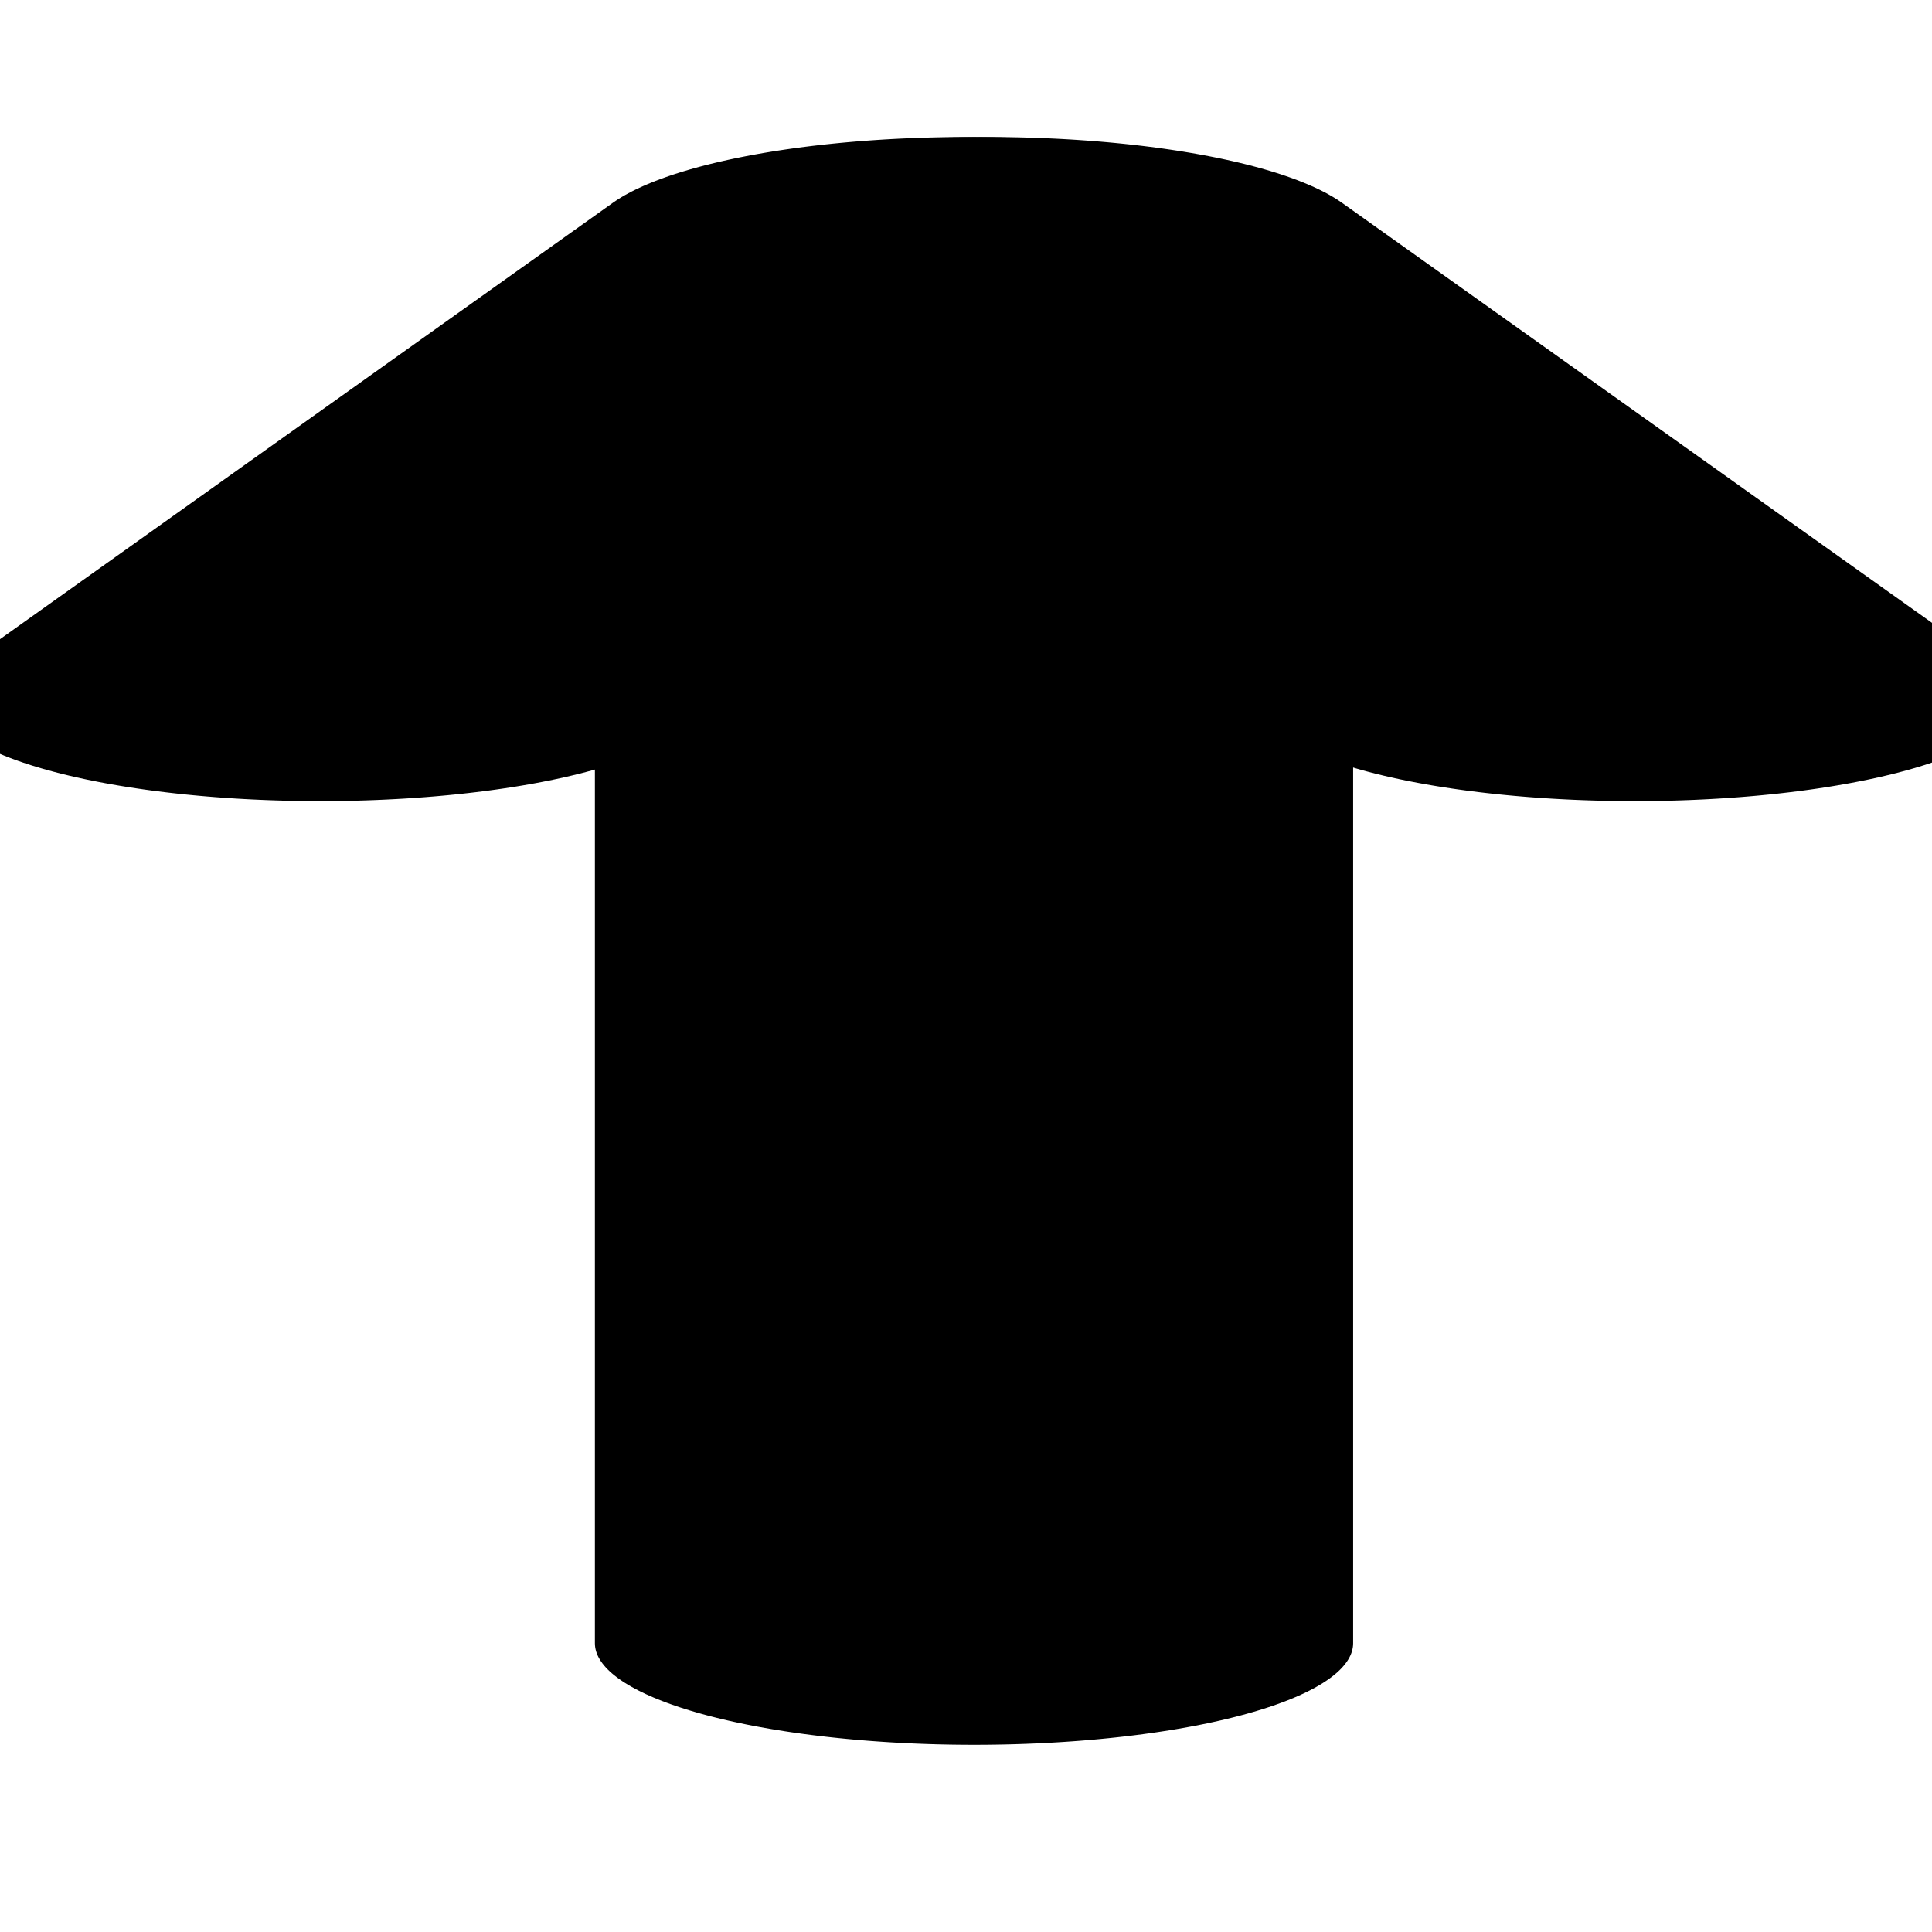
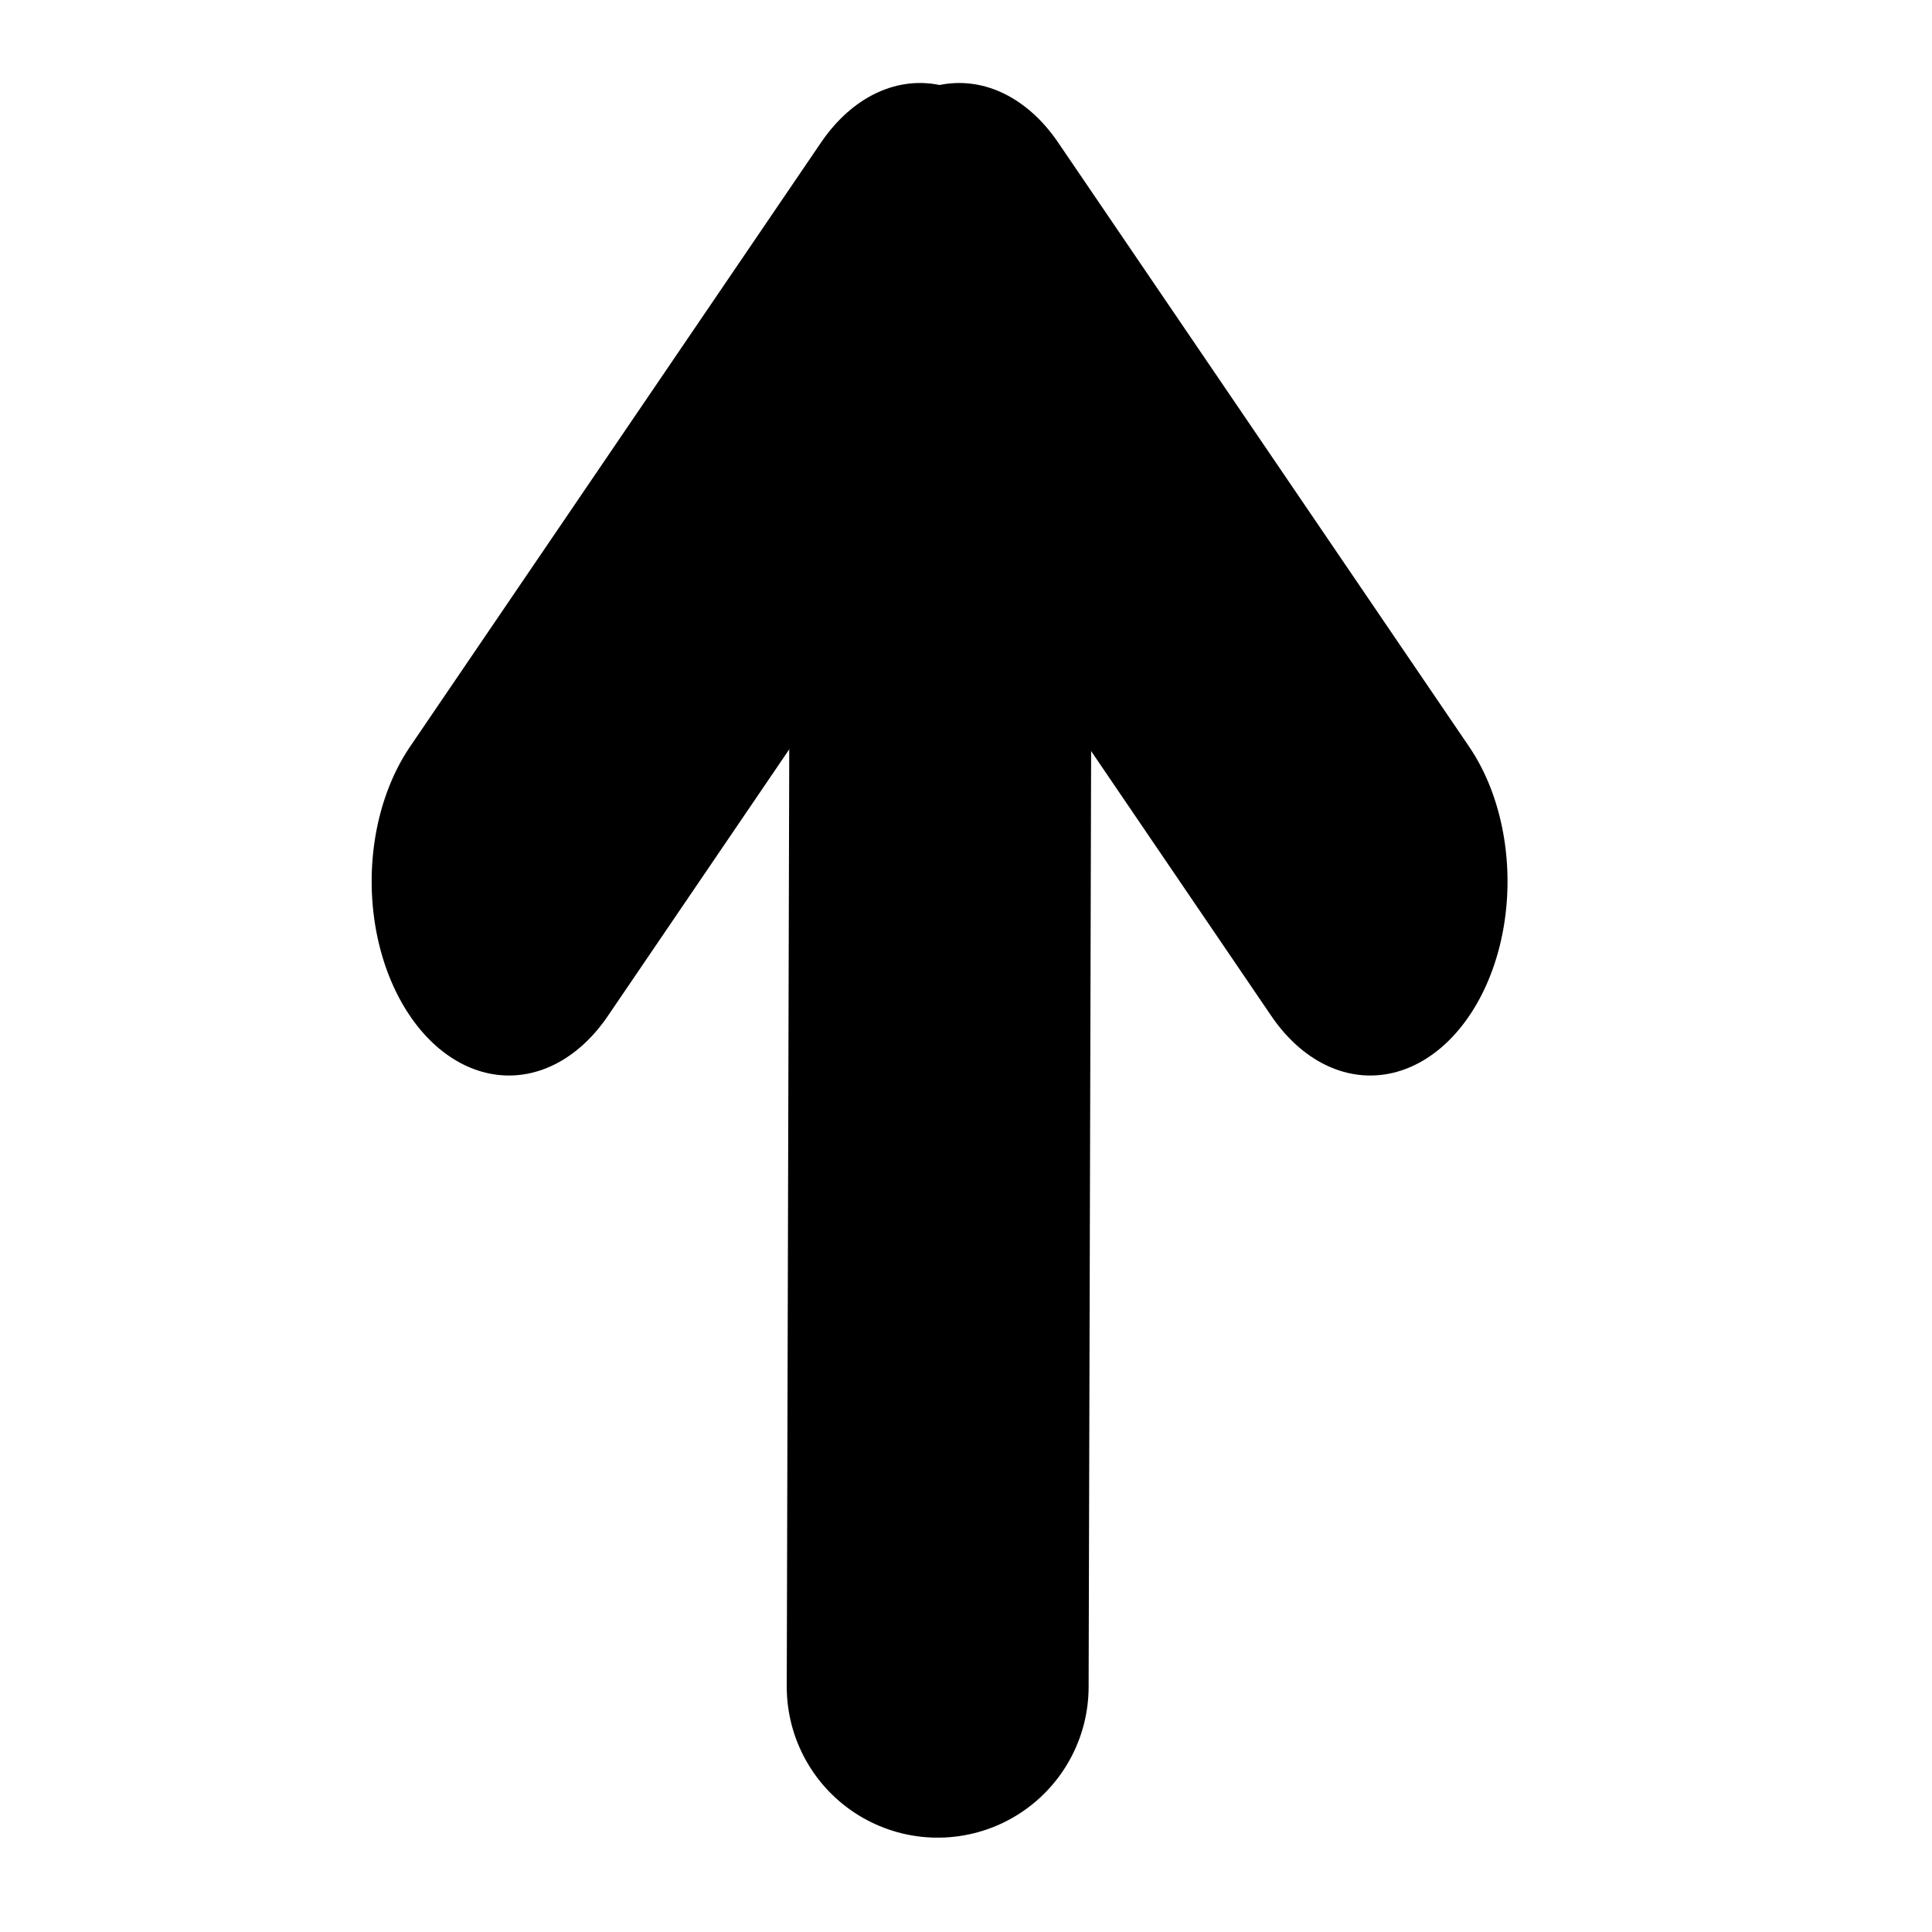
- <svg xmlns="http://www.w3.org/2000/svg" xmlns:xlink="http://www.w3.org/1999/xlink" width="64px" height="64px" id="svg2993" version="1.1">
-   <defs id="defs2995">
-     <linearGradient id="linearGradient3808">
-       <stop style="stop-color:#3366aa;stop-opacity:1;" offset="0" id="stop3810" />
-       <stop style="stop-color:#ffffff;stop-opacity:1;" offset="1" id="stop3812" />
-     </linearGradient>
-     <linearGradient id="linearGradient8543">
-       <stop id="stop8555" offset="0" style="stop-color:#000000;stop-opacity:1;" />
-       <stop id="stop8553" offset="1" style="stop-color:#ffffff;stop-opacity:1;" />
-     </linearGradient>
-     <linearGradient id="linearGradient8533">
-       <stop style="stop-color:#000000;stop-opacity:1;" offset="0" id="stop8535" />
-       <stop style="stop-color:#000000;stop-opacity:0;" offset="1" id="stop8537" />
-     </linearGradient>
-     <marker style="overflow:visible;" id="Arrow1Lend" refX="0.0" refY="0.0" orient="auto">
-       <path transform="scale(0.8) rotate(180) translate(12.5,0)" style="fill-rule:evenodd;stroke:#000000;stroke-width:1.0pt;marker-start:none;" d="M 0.0,0.0 L 5.0,-5.0 L -12.5,0.0 L 5.0,5.0 L 0.0,0.0 z " id="path3838" />
-     </marker>
-     <marker style="overflow:visible;" id="Arrow1Send" refX="0.0" refY="0.0" orient="auto">
-       <path transform="scale(0.2) rotate(180) translate(6,0)" style="fill-rule:evenodd;stroke:#000000;stroke-width:1.0pt;marker-start:none;" d="M 0.0,0.0 L 5.0,-5.0 L -12.5,0.0 L 5.0,5.0 L 0.0,0.0 z " id="path3850" />
-     </marker>
-     <marker style="overflow:visible;" id="Arrow2Send" refX="0.0" refY="0.0" orient="auto">
-       <path transform="scale(0.3) rotate(180) translate(-2.3,0)" d="M 8.719,4.034 L -2.207,0.016 L 8.719,-4.002 C 6.973,-1.63 6.983,1.616 8.719,4.034 z " style="font-size:12.0;fill-rule:evenodd;stroke-width:0.625;stroke-linejoin:round;" id="path3868" />
-     </marker>
-     <linearGradient xlink:href="#linearGradient3808" id="linearGradient8478" x1="35.636" y1="5.811" x2="35.636" y2="41.794" gradientUnits="userSpaceOnUse" gradientTransform="matrix(1,0,0,0.8070044,-3.527676,-2.755925)" />
-     <linearGradient xlink:href="#linearGradient3808" id="linearGradient8539" x1="24.036" y1="19.674" x2="24.036" y2="47.948" gradientUnits="userSpaceOnUse" gradientTransform="matrix(0.9001288,0,0,1.408593,-2.9374,-15.63454)" />
-     <linearGradient xlink:href="#linearGradient3808" id="linearGradient8549" x1="28.961" y1="29.456" x2="28.961" y2="52.991" gradientUnits="userSpaceOnUse" gradientTransform="matrix(1.06153,0,0,1.429075,-4.733201,-13.90271)" />
-   </defs>
-   <g id="layer1">
-     <g id="g8576" transform="matrix(0,-1,-1,0,63.2965,63.2965)">
-       <g id="g3017" transform="matrix(1.338426,0,0,4.995597,-12.35881,-241.5688)">
-         <path style="fill:none;stroke:#000000;stroke-width:5.028;stroke-linecap:round;stroke-linejoin:miter;stroke-miterlimit:4;stroke-opacity:1;stroke-dasharray:none;marker-end:none" d="m 15.855,54.568 29.992,0" id="path3822" />
-         <path id="use8531" d="M 39.212,58.903 50.621,54.61" style="fill:#000000;stroke:#000000;stroke-width:5.028;stroke-linecap:round;stroke-linejoin:miter;stroke-miterlimit:4;stroke-opacity:1;stroke-dasharray:none" />
-         <path style="fill:none;stroke:#000000;stroke-width:5.028;stroke-linecap:round;stroke-linejoin:miter;stroke-miterlimit:4;stroke-opacity:1;stroke-dasharray:none" d="m 39.212,50.187 11.409,4.294" id="path3816" />
-       </g>
+ <svg xmlns="http://www.w3.org/2000/svg" xmlns:xlink="http://www.w3.org/1999/xlink" width="64" height="64" id="svg2" version="1.1">
+   <defs id="defs4" />
+   <g id="layer1" transform="translate(0,-988.3622)">
+     <path style="fill:none;stroke:#000000;stroke-width:10;stroke-linecap:round;stroke-linejoin:round;stroke-miterlimit:4;stroke-opacity:1;stroke-dasharray:none" d="m 31.062,1044.237 0.125,-46.75" id="path3755" />
+     <g id="g3761" transform="matrix(1,0,0,1.414365,0,-430.3034)">
+       <path id="path3757" d="m 30.474,1009.532 -13.615,14.151" style="fill:none;stroke:#000000;stroke-width:9.095;stroke-linecap:round;stroke-linejoin:round;stroke-miterlimit:4;stroke-opacity:1;stroke-dasharray:none" />
+       <use height="64" width="64" transform="matrix(-1,0,0,1,62.25,-4.7684352e-8)" id="use3759" xlink:href="#path3757" y="0" x="0" />
    </g>
  </g>
</svg>
